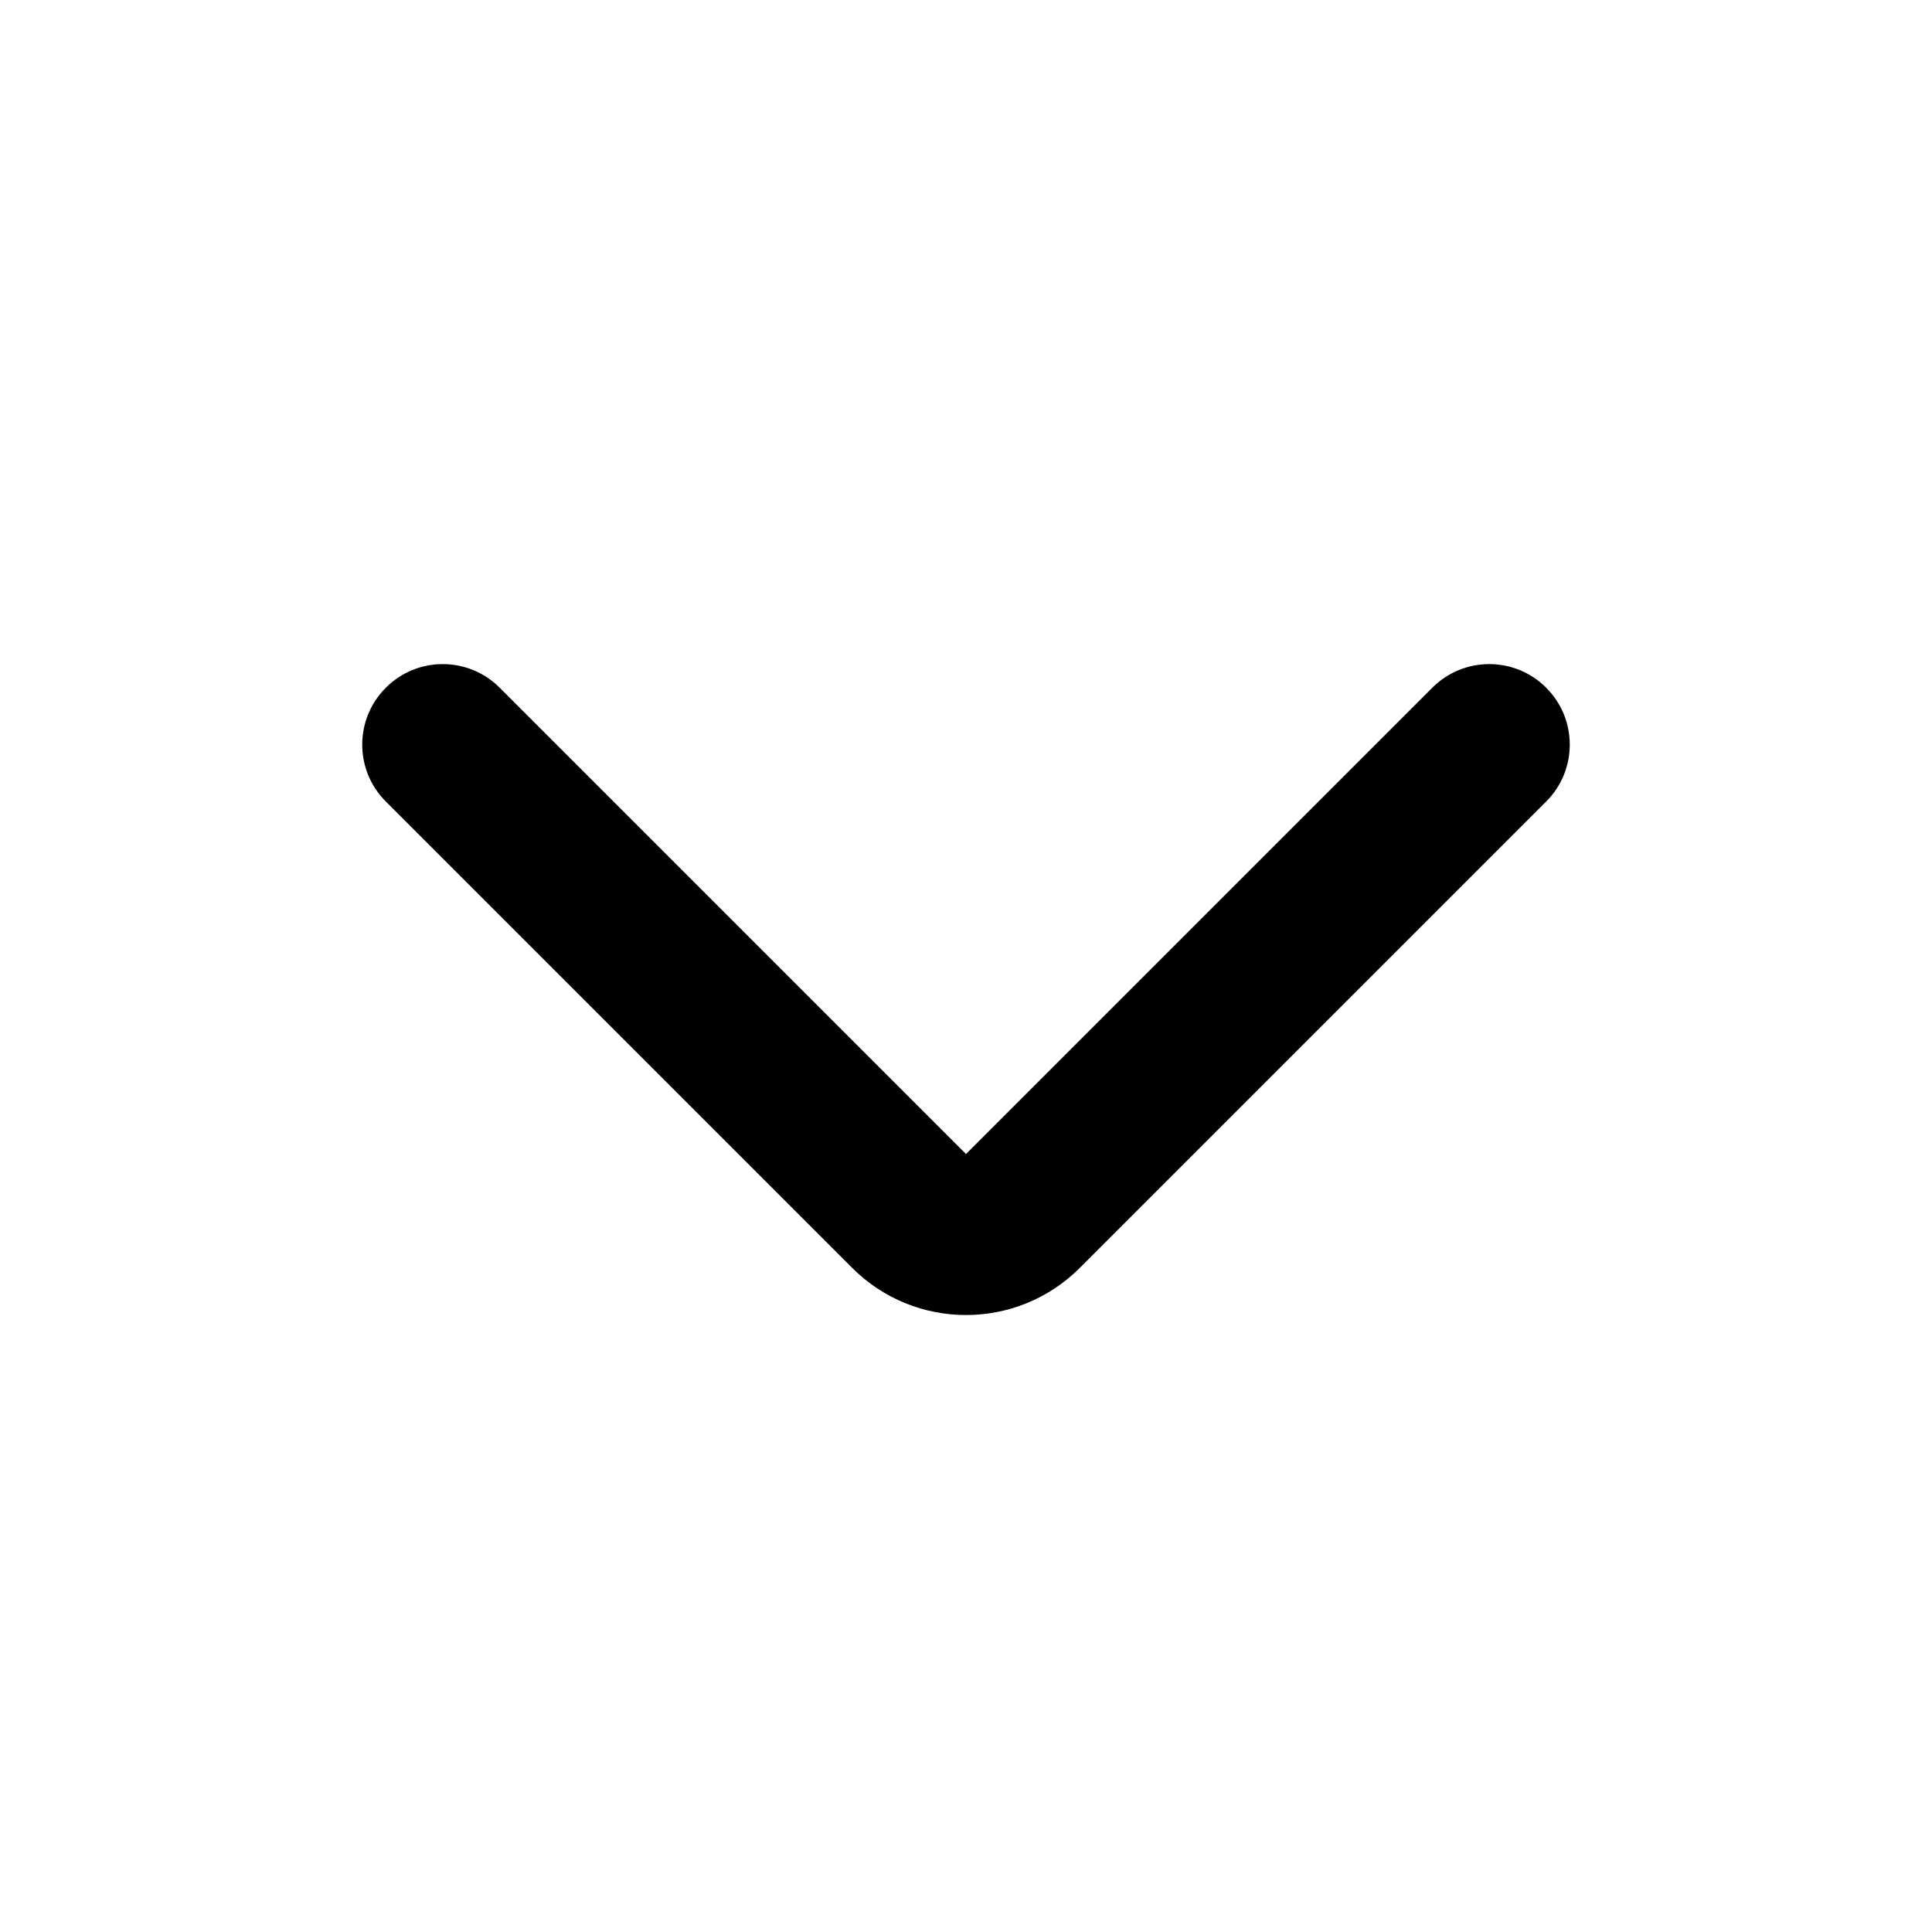
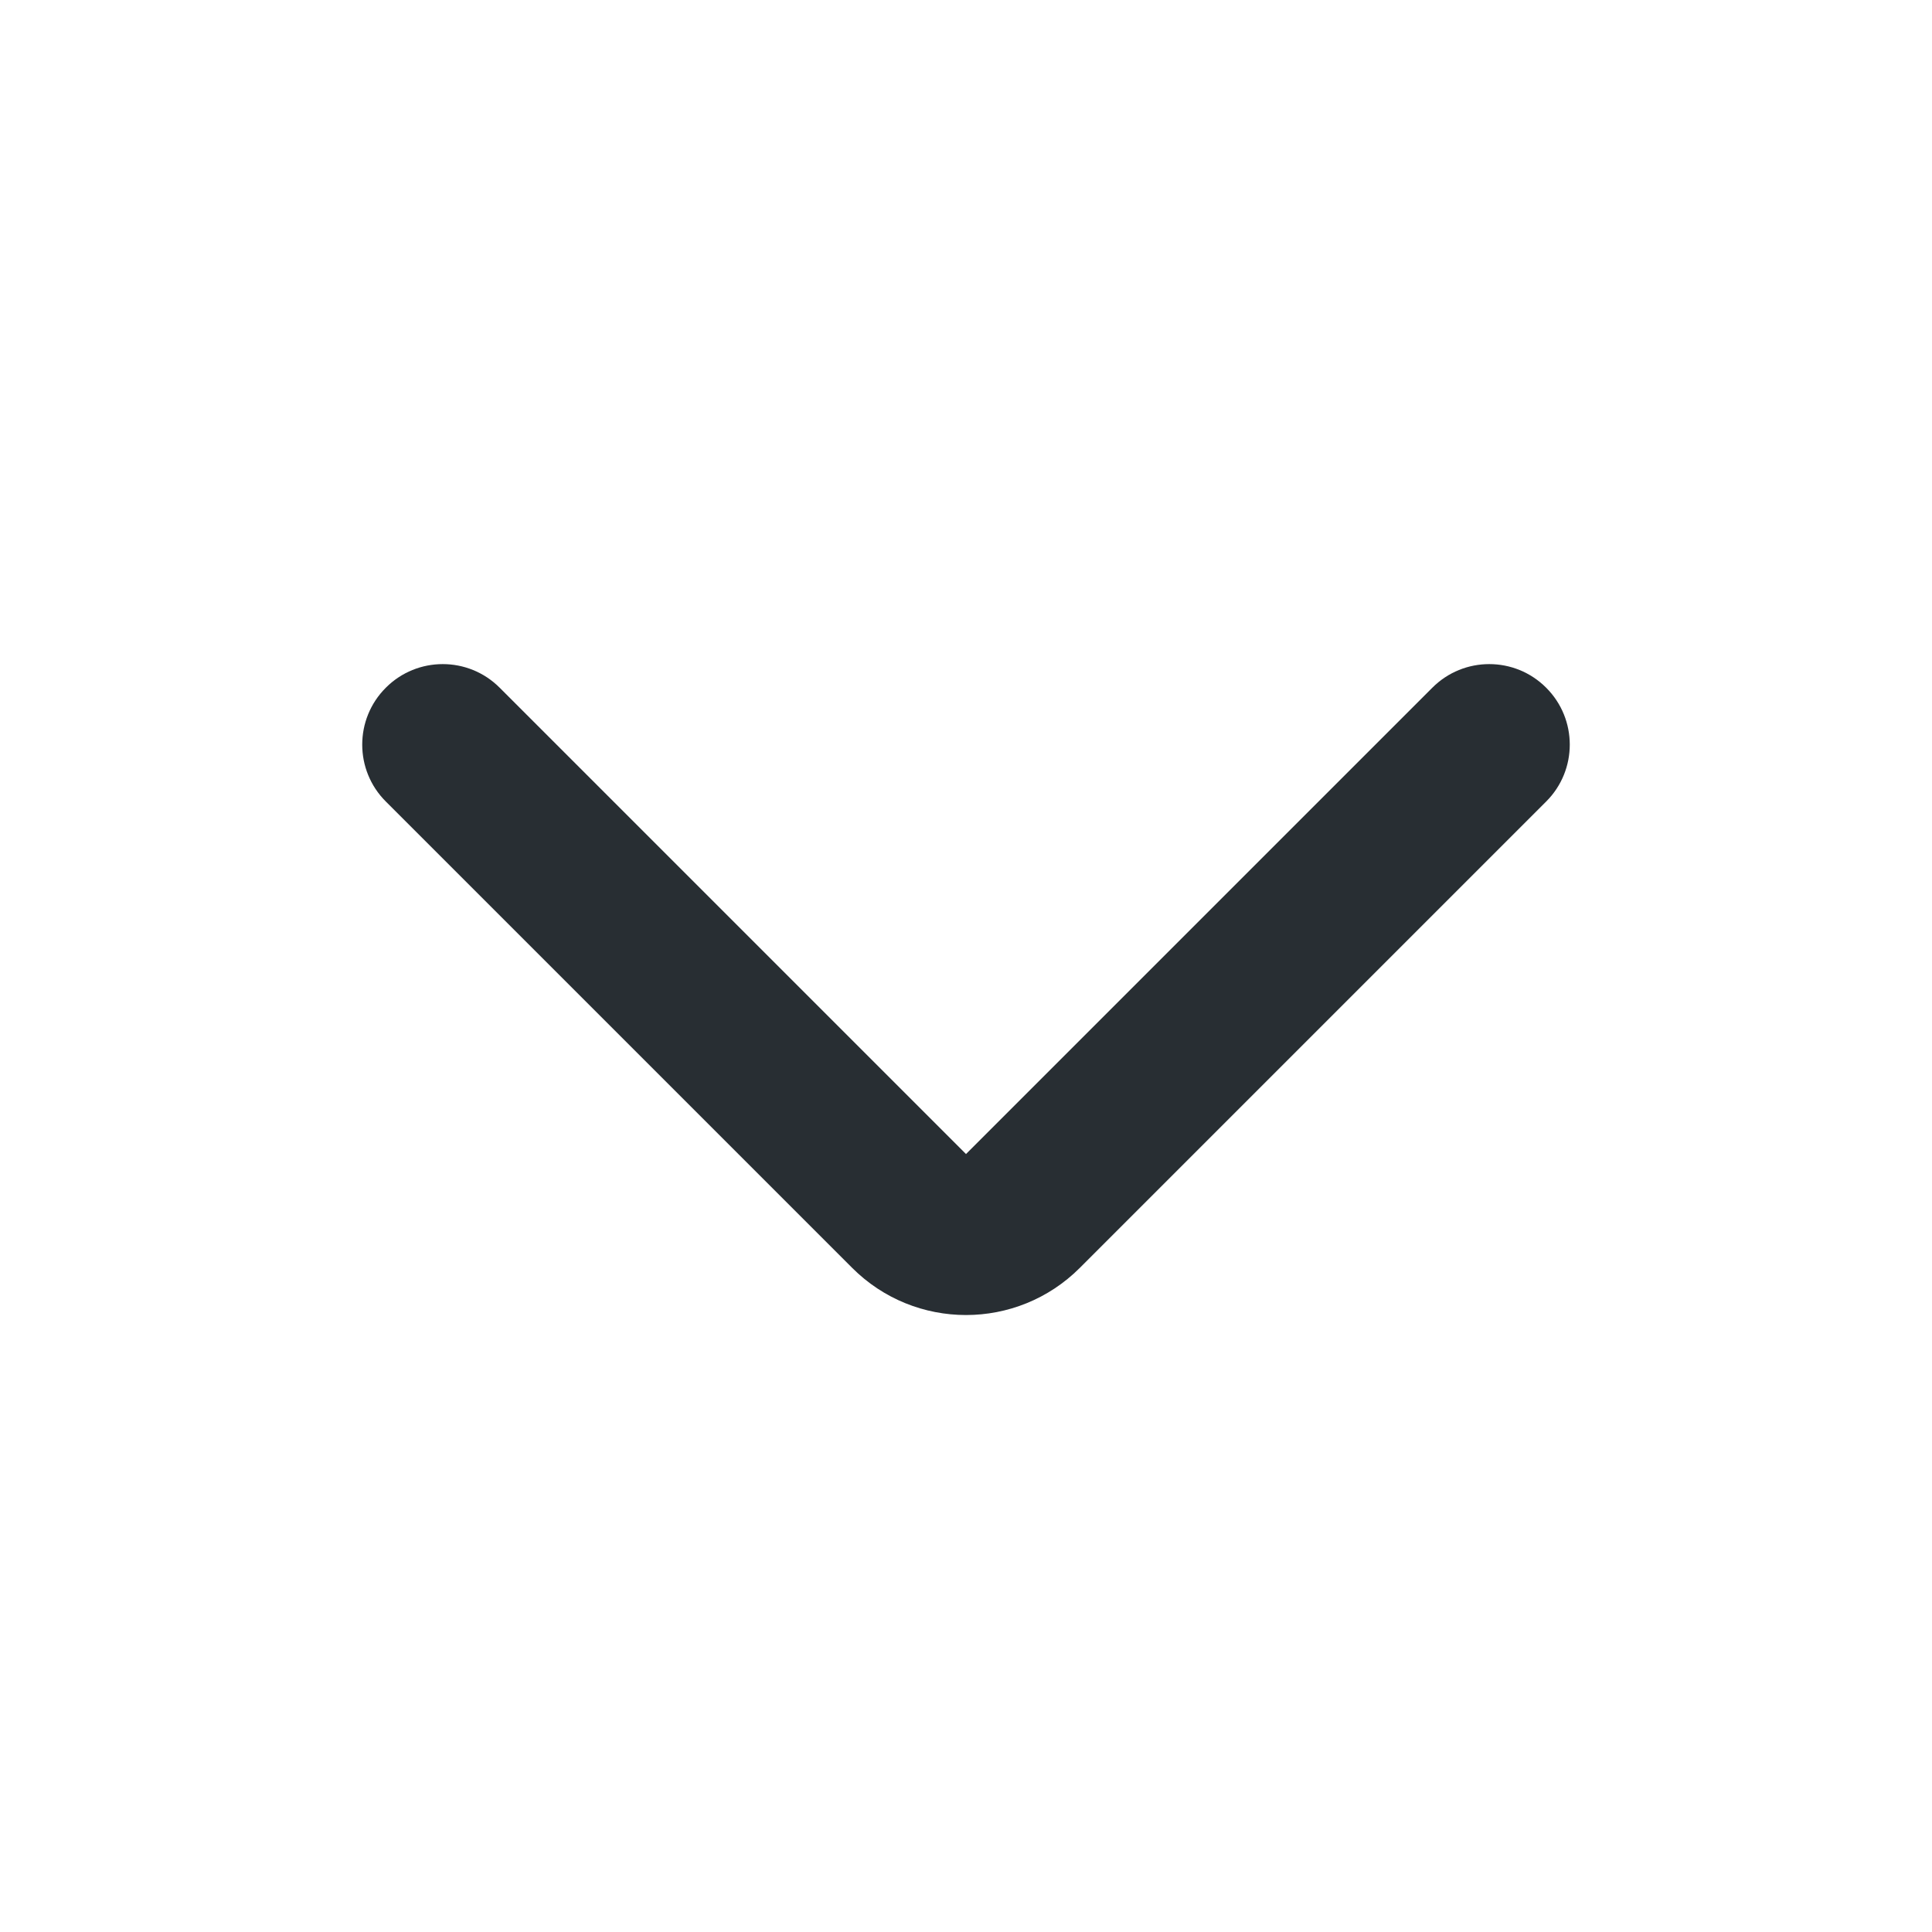
<svg xmlns="http://www.w3.org/2000/svg" width="24" height="24" viewBox="0 0 24 24" fill="none">
-   <path fill-rule="evenodd" clip-rule="evenodd" d="M4.793 8.543C5.183 8.152 5.817 8.152 6.207 8.543L12 14.336L17.793 8.543C18.183 8.152 18.817 8.152 19.207 8.543C19.598 8.933 19.598 9.567 19.207 9.957L13.414 15.75C12.633 16.531 11.367 16.531 10.586 15.75L4.793 9.957C4.402 9.567 4.402 8.933 4.793 8.543Z" fill="black" />
+   <path fill-rule="evenodd" clip-rule="evenodd" d="M4.793 8.543C5.183 8.152 5.817 8.152 6.207 8.543L12 14.336L17.793 8.543C18.183 8.152 18.817 8.152 19.207 8.543C19.598 8.933 19.598 9.567 19.207 9.957L13.414 15.75C12.633 16.531 11.367 16.531 10.586 15.75L4.793 9.957C4.402 9.567 4.402 8.933 4.793 8.543Z" fill="#11181D" fill-opacity="0.9" />
</svg>
